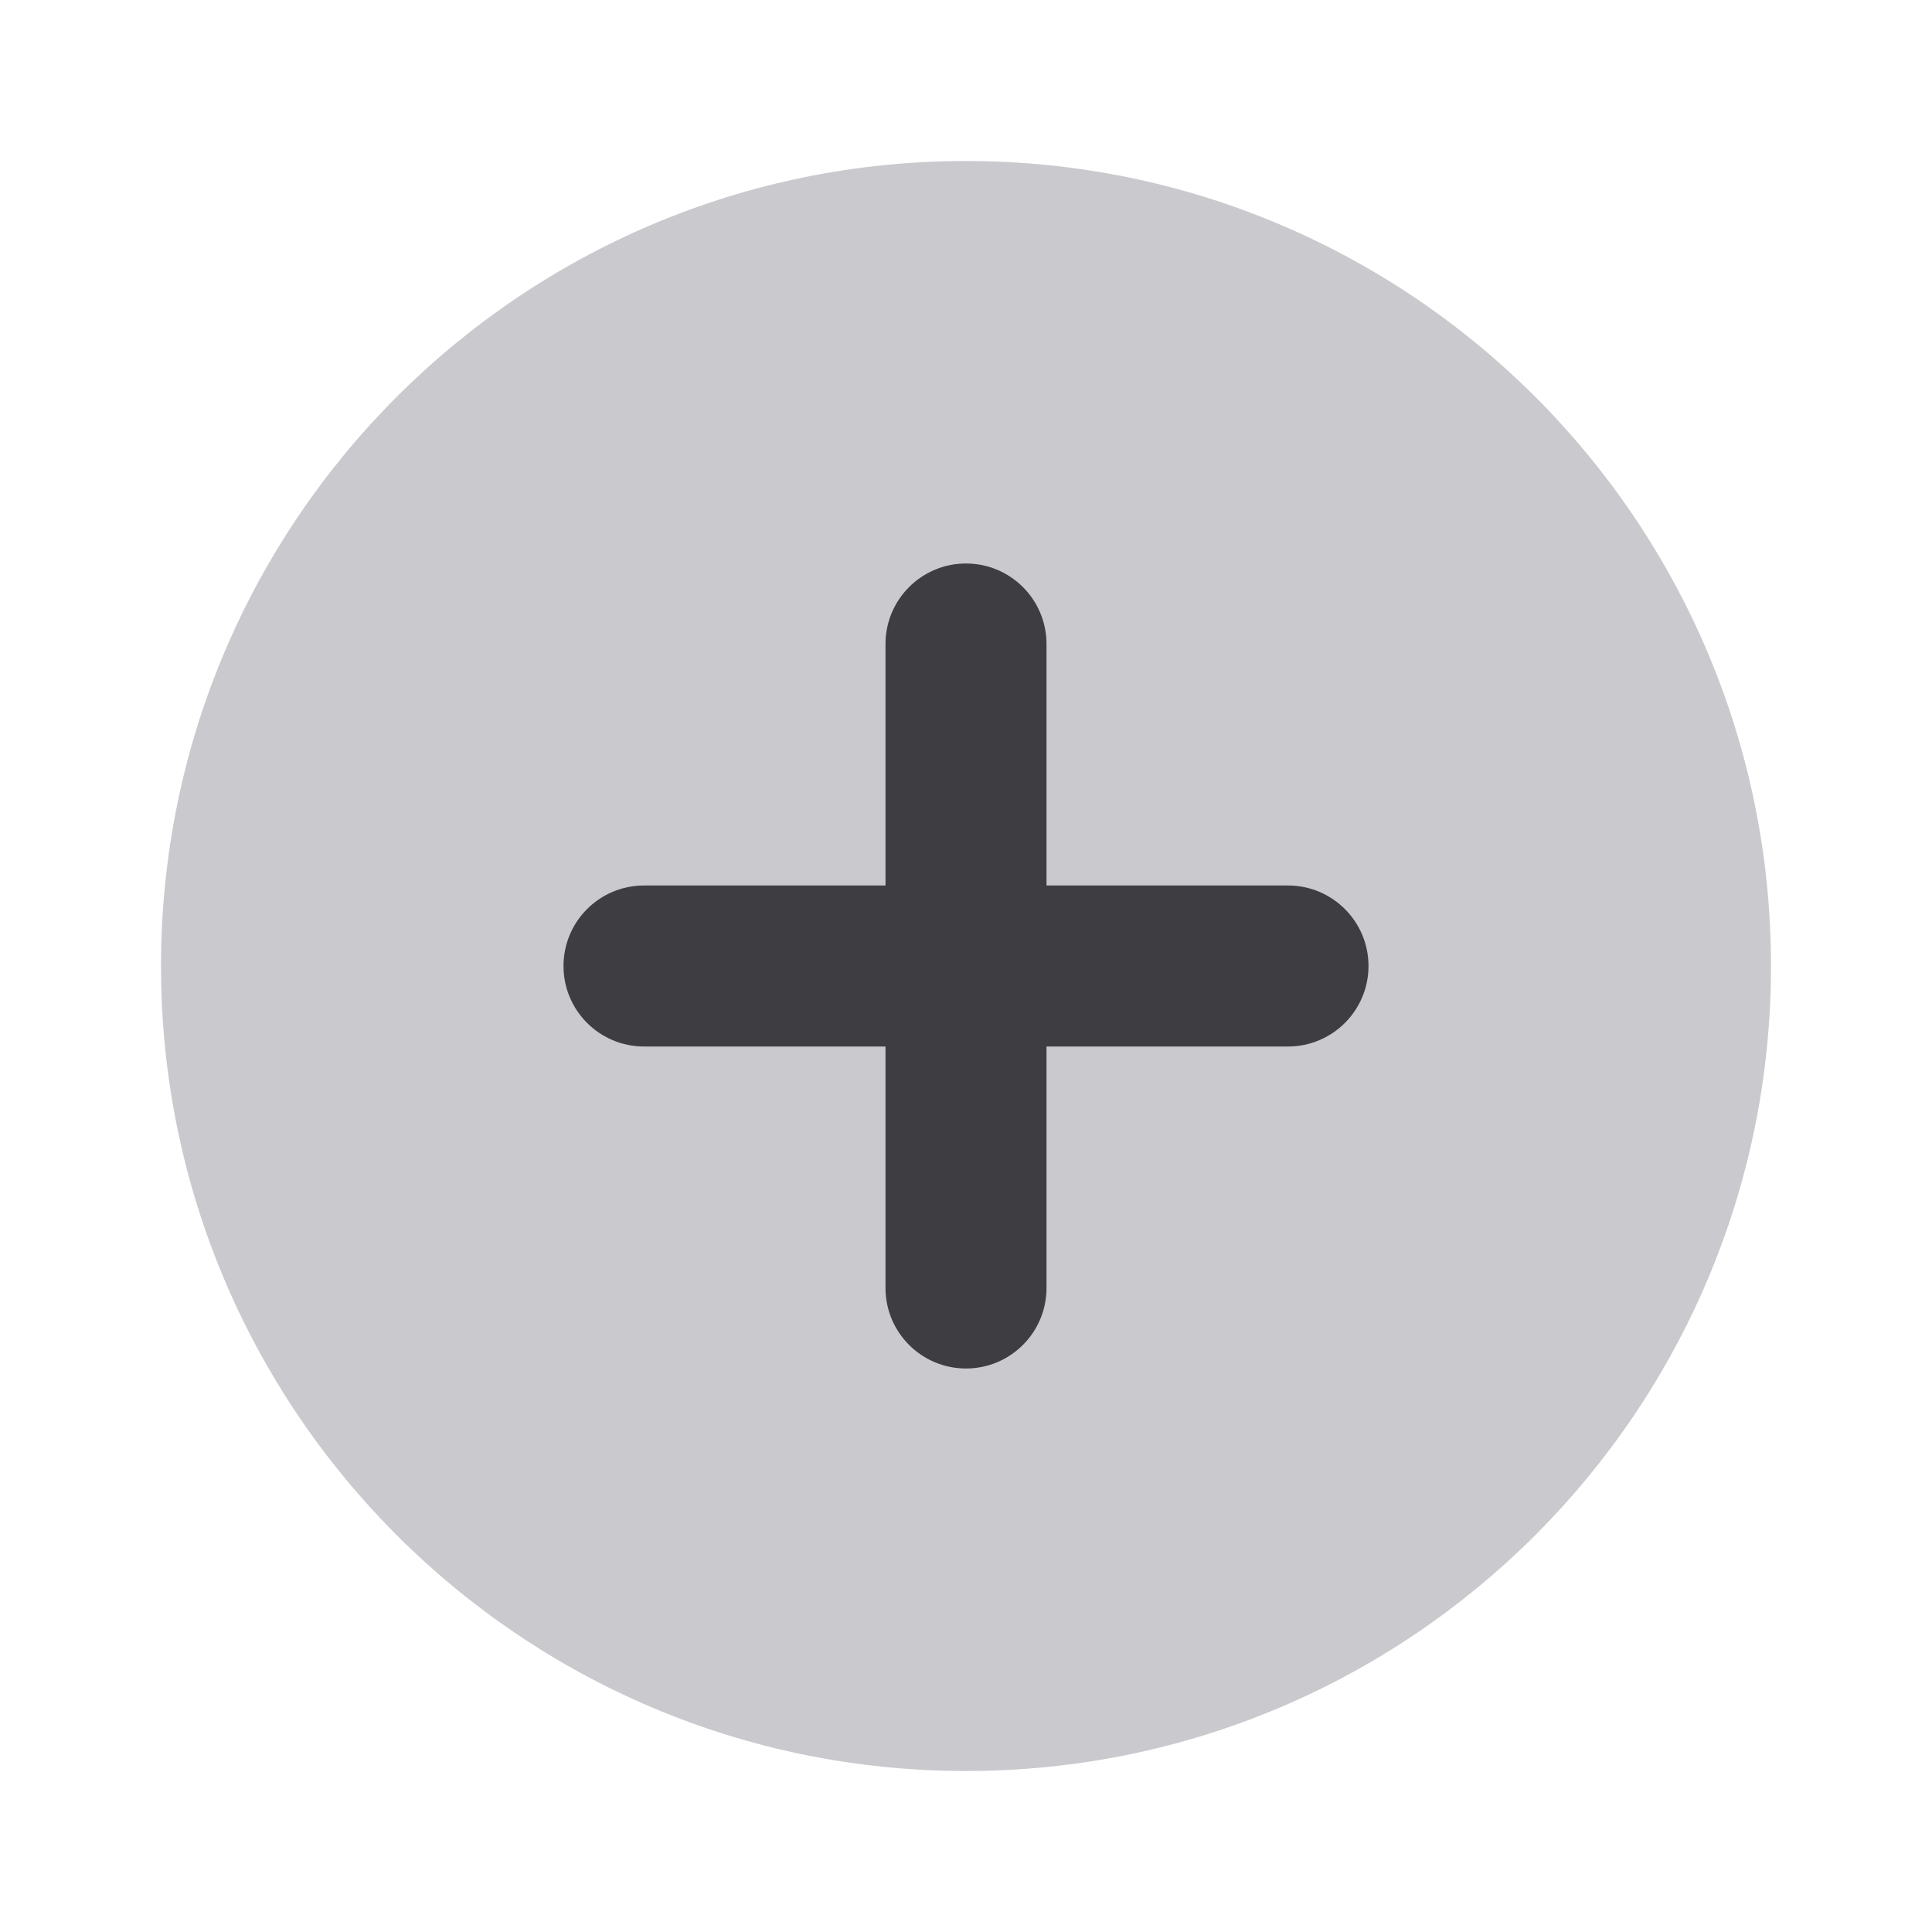
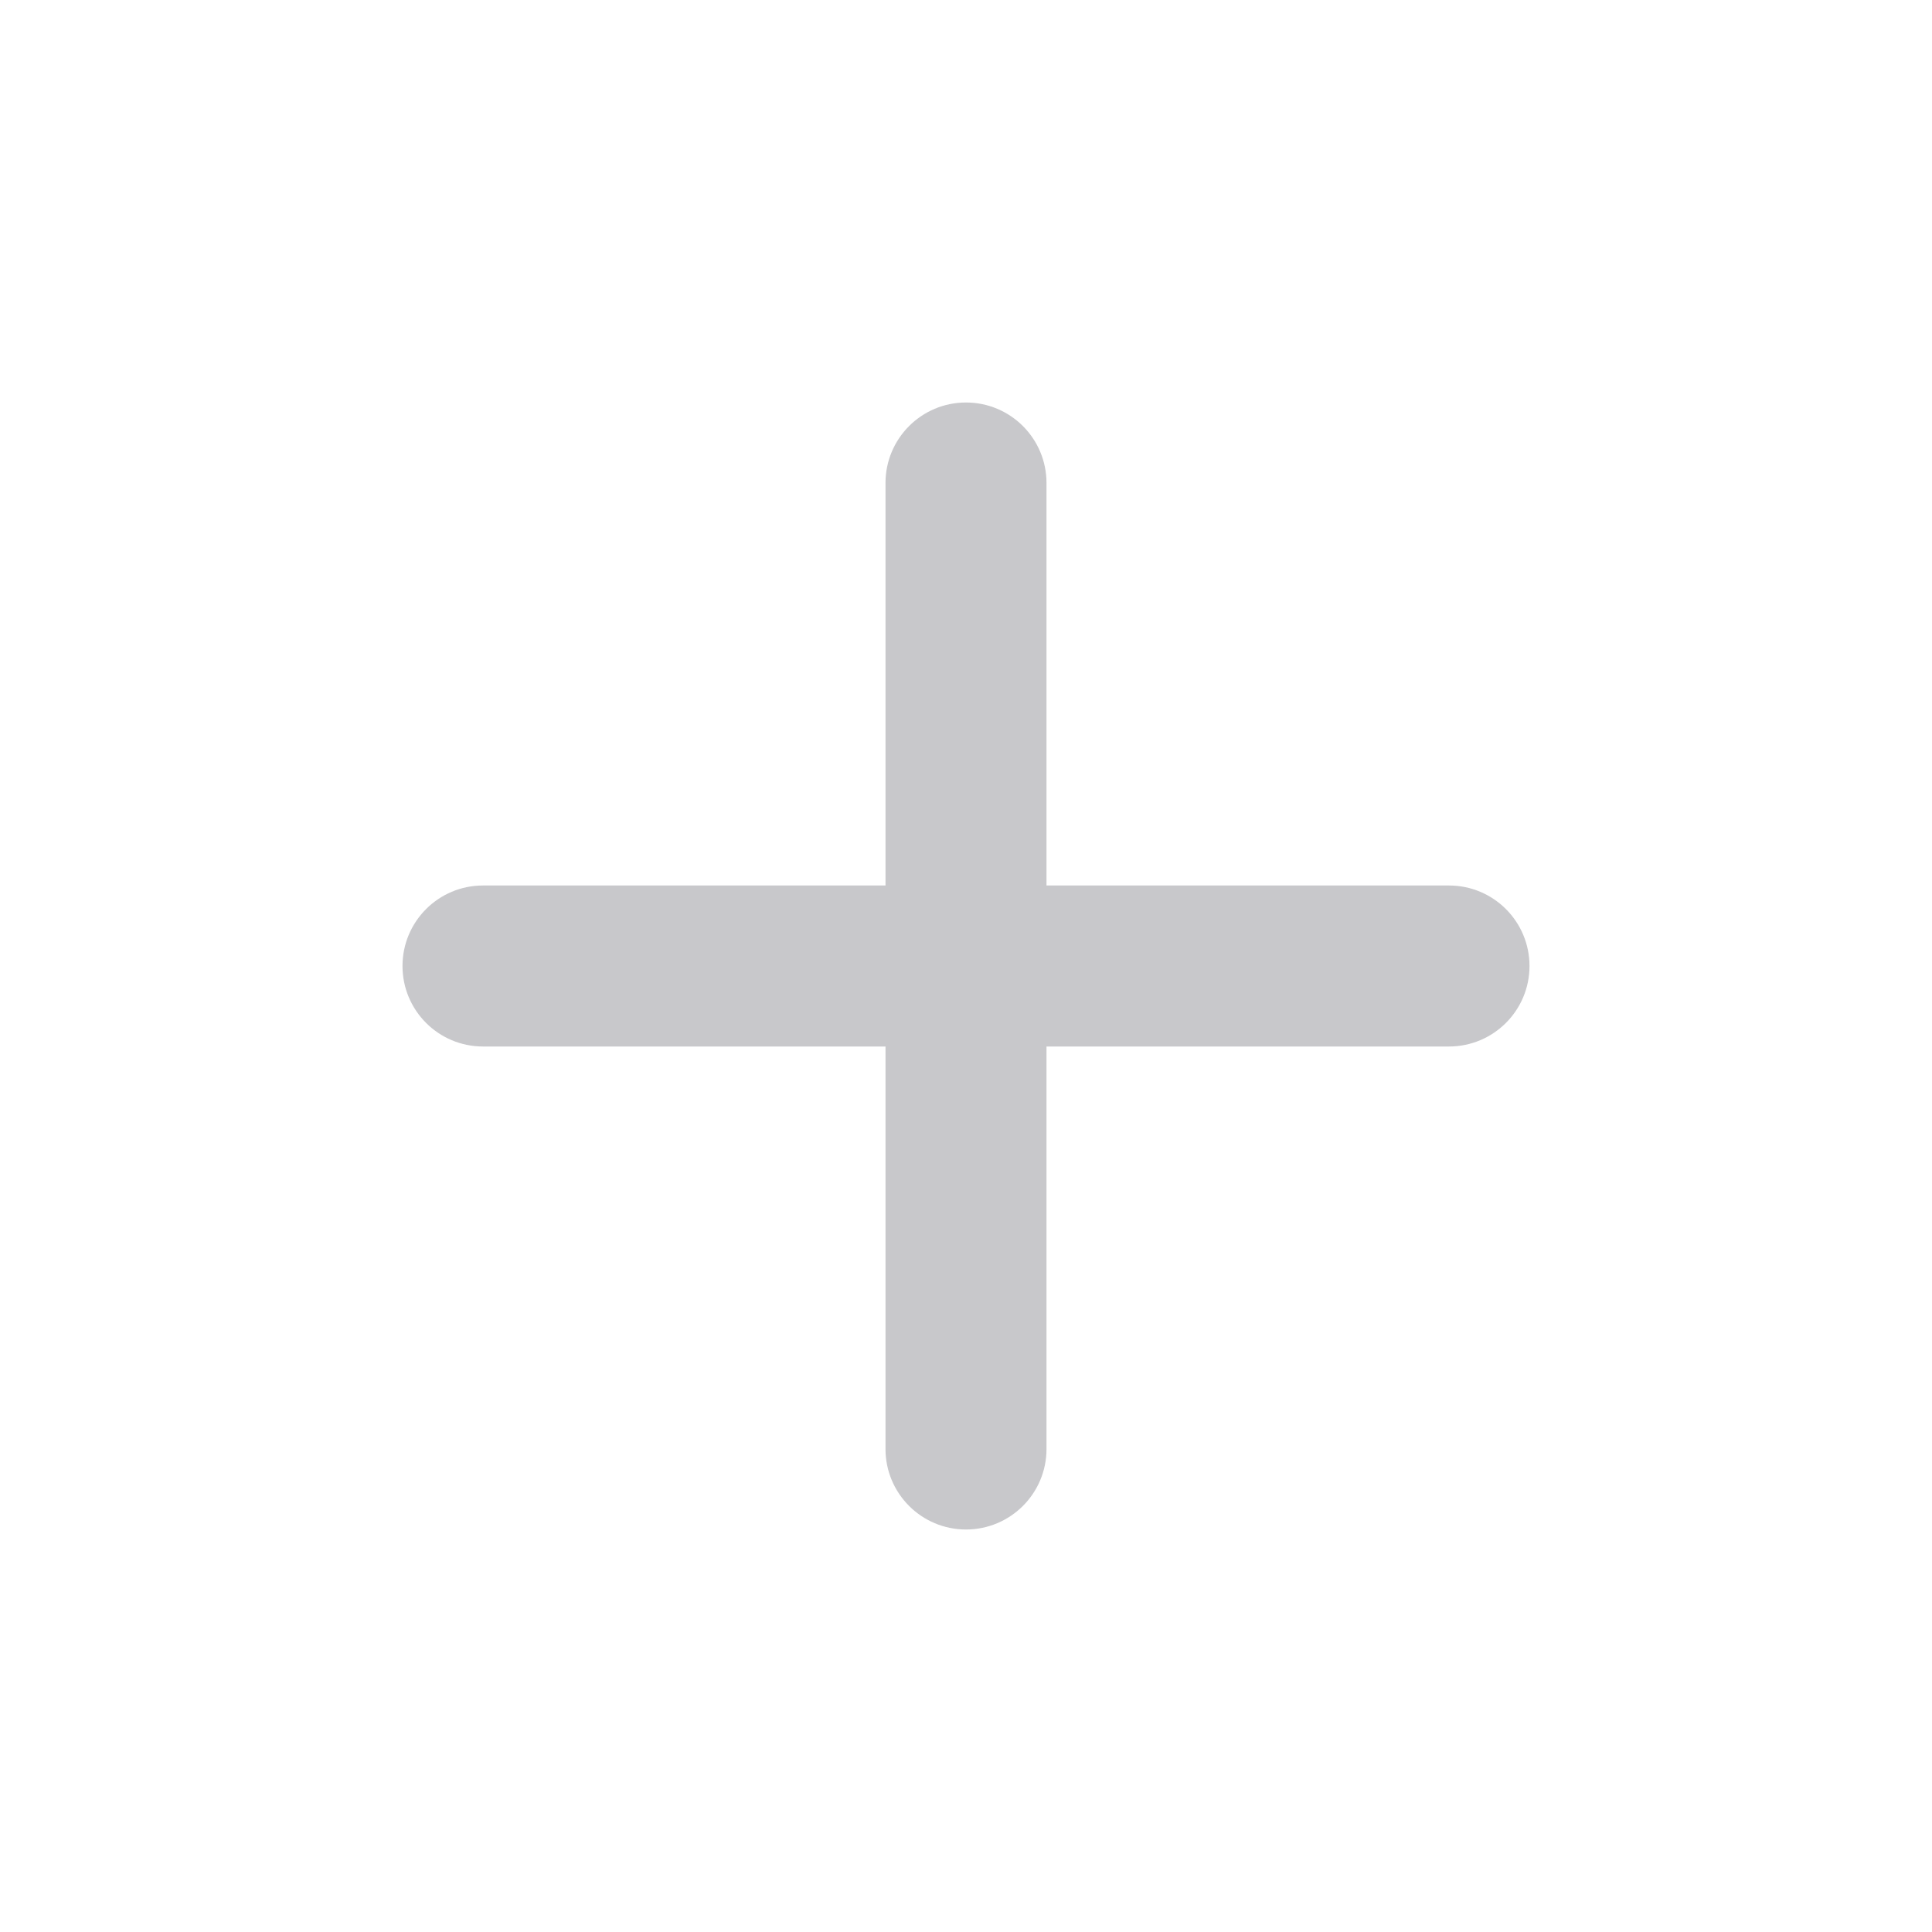
<svg xmlns="http://www.w3.org/2000/svg" width="24" height="24" fill="none" viewBox="0 0 24 24">
-   <path fill="#CACACE" d="M12 2C6.477 2 2 6.477 2 12s4.477 10 10 10 10-4.477 10-10S17.523 2 12 2Z" />
-   <path fill="#3D3D42" fill-rule="evenodd" d="M12 7a1 1 0 0 1 1 1v3h3a1 1 0 1 1 0 2h-3v3a1 1 0 1 1-2 0v-3H8a1 1 0 1 1 0-2h3V8a1 1 0 0 1 1-1Z" clip-rule="evenodd" />
+   <path fill="#C8C8CB" fill-rule="evenodd" d="M12 5a1 1 0 0 1 1 1v5h5a1 1 0 1 1 0 2h-5v5a1 1 0 1 1-2 0v-5H6a1 1 0 1 1 0-2h5V6a1 1 0 0 1 1-1Z" clip-rule="evenodd" />
</svg>
